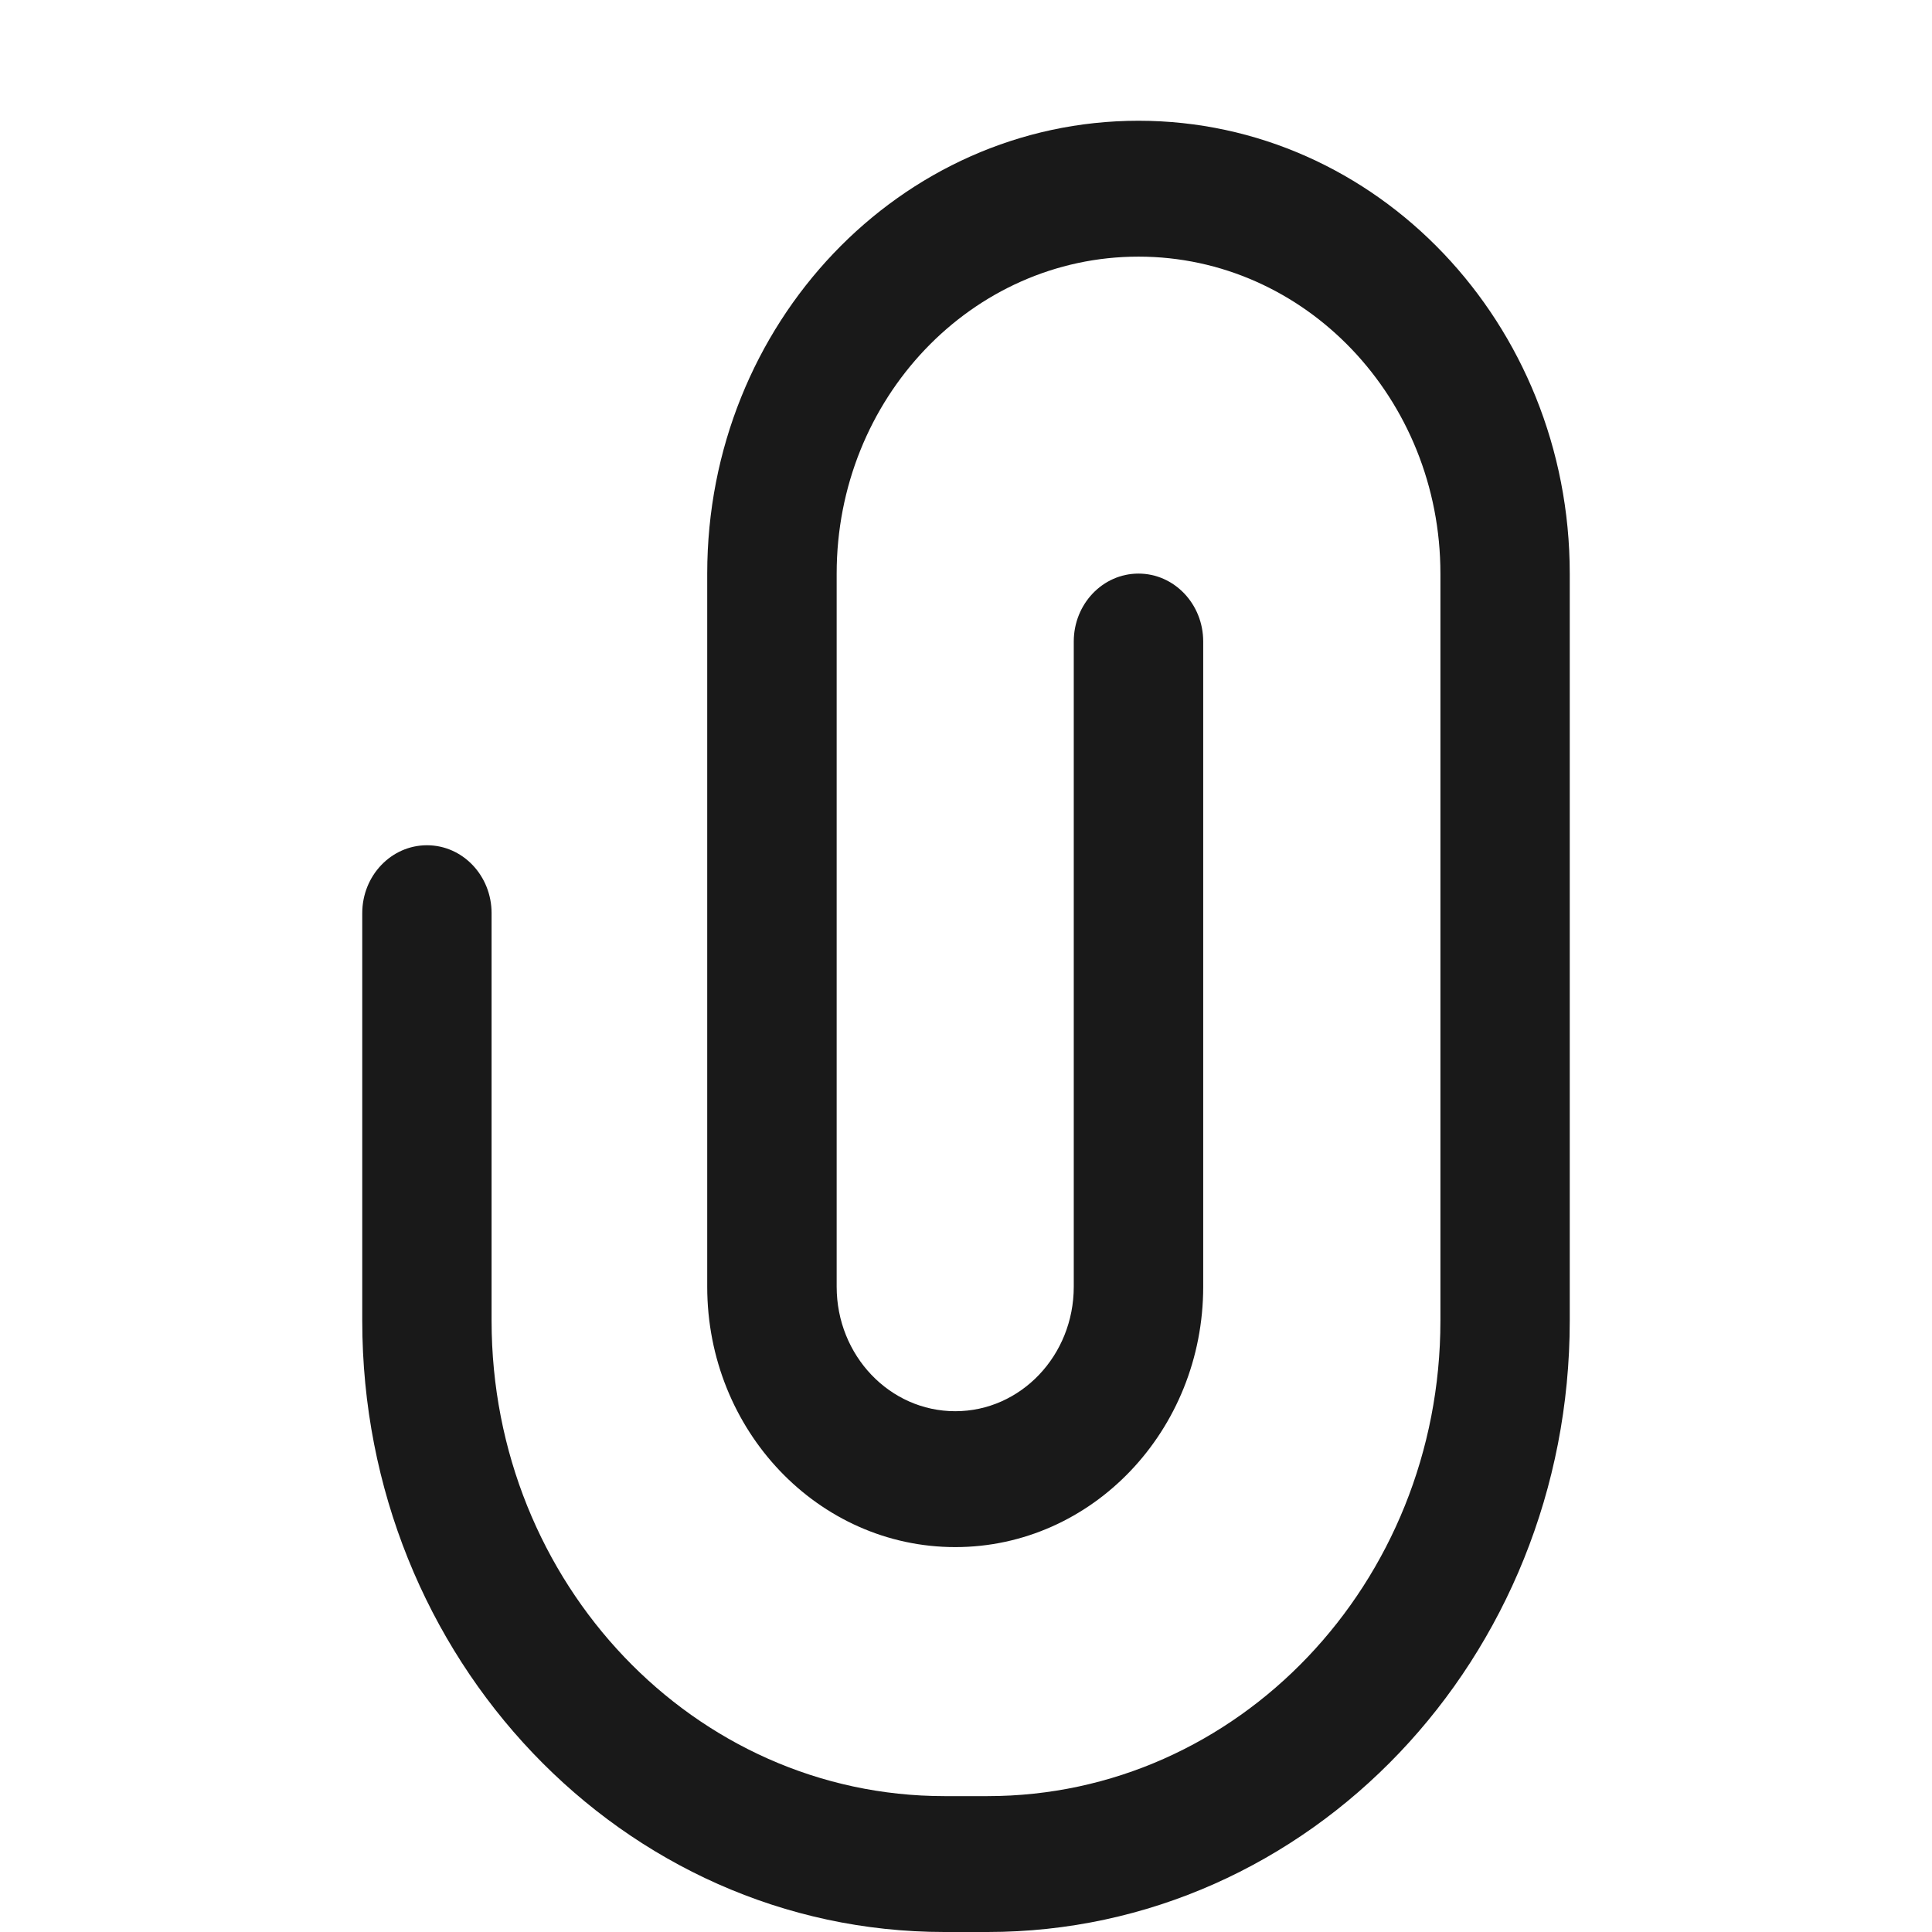
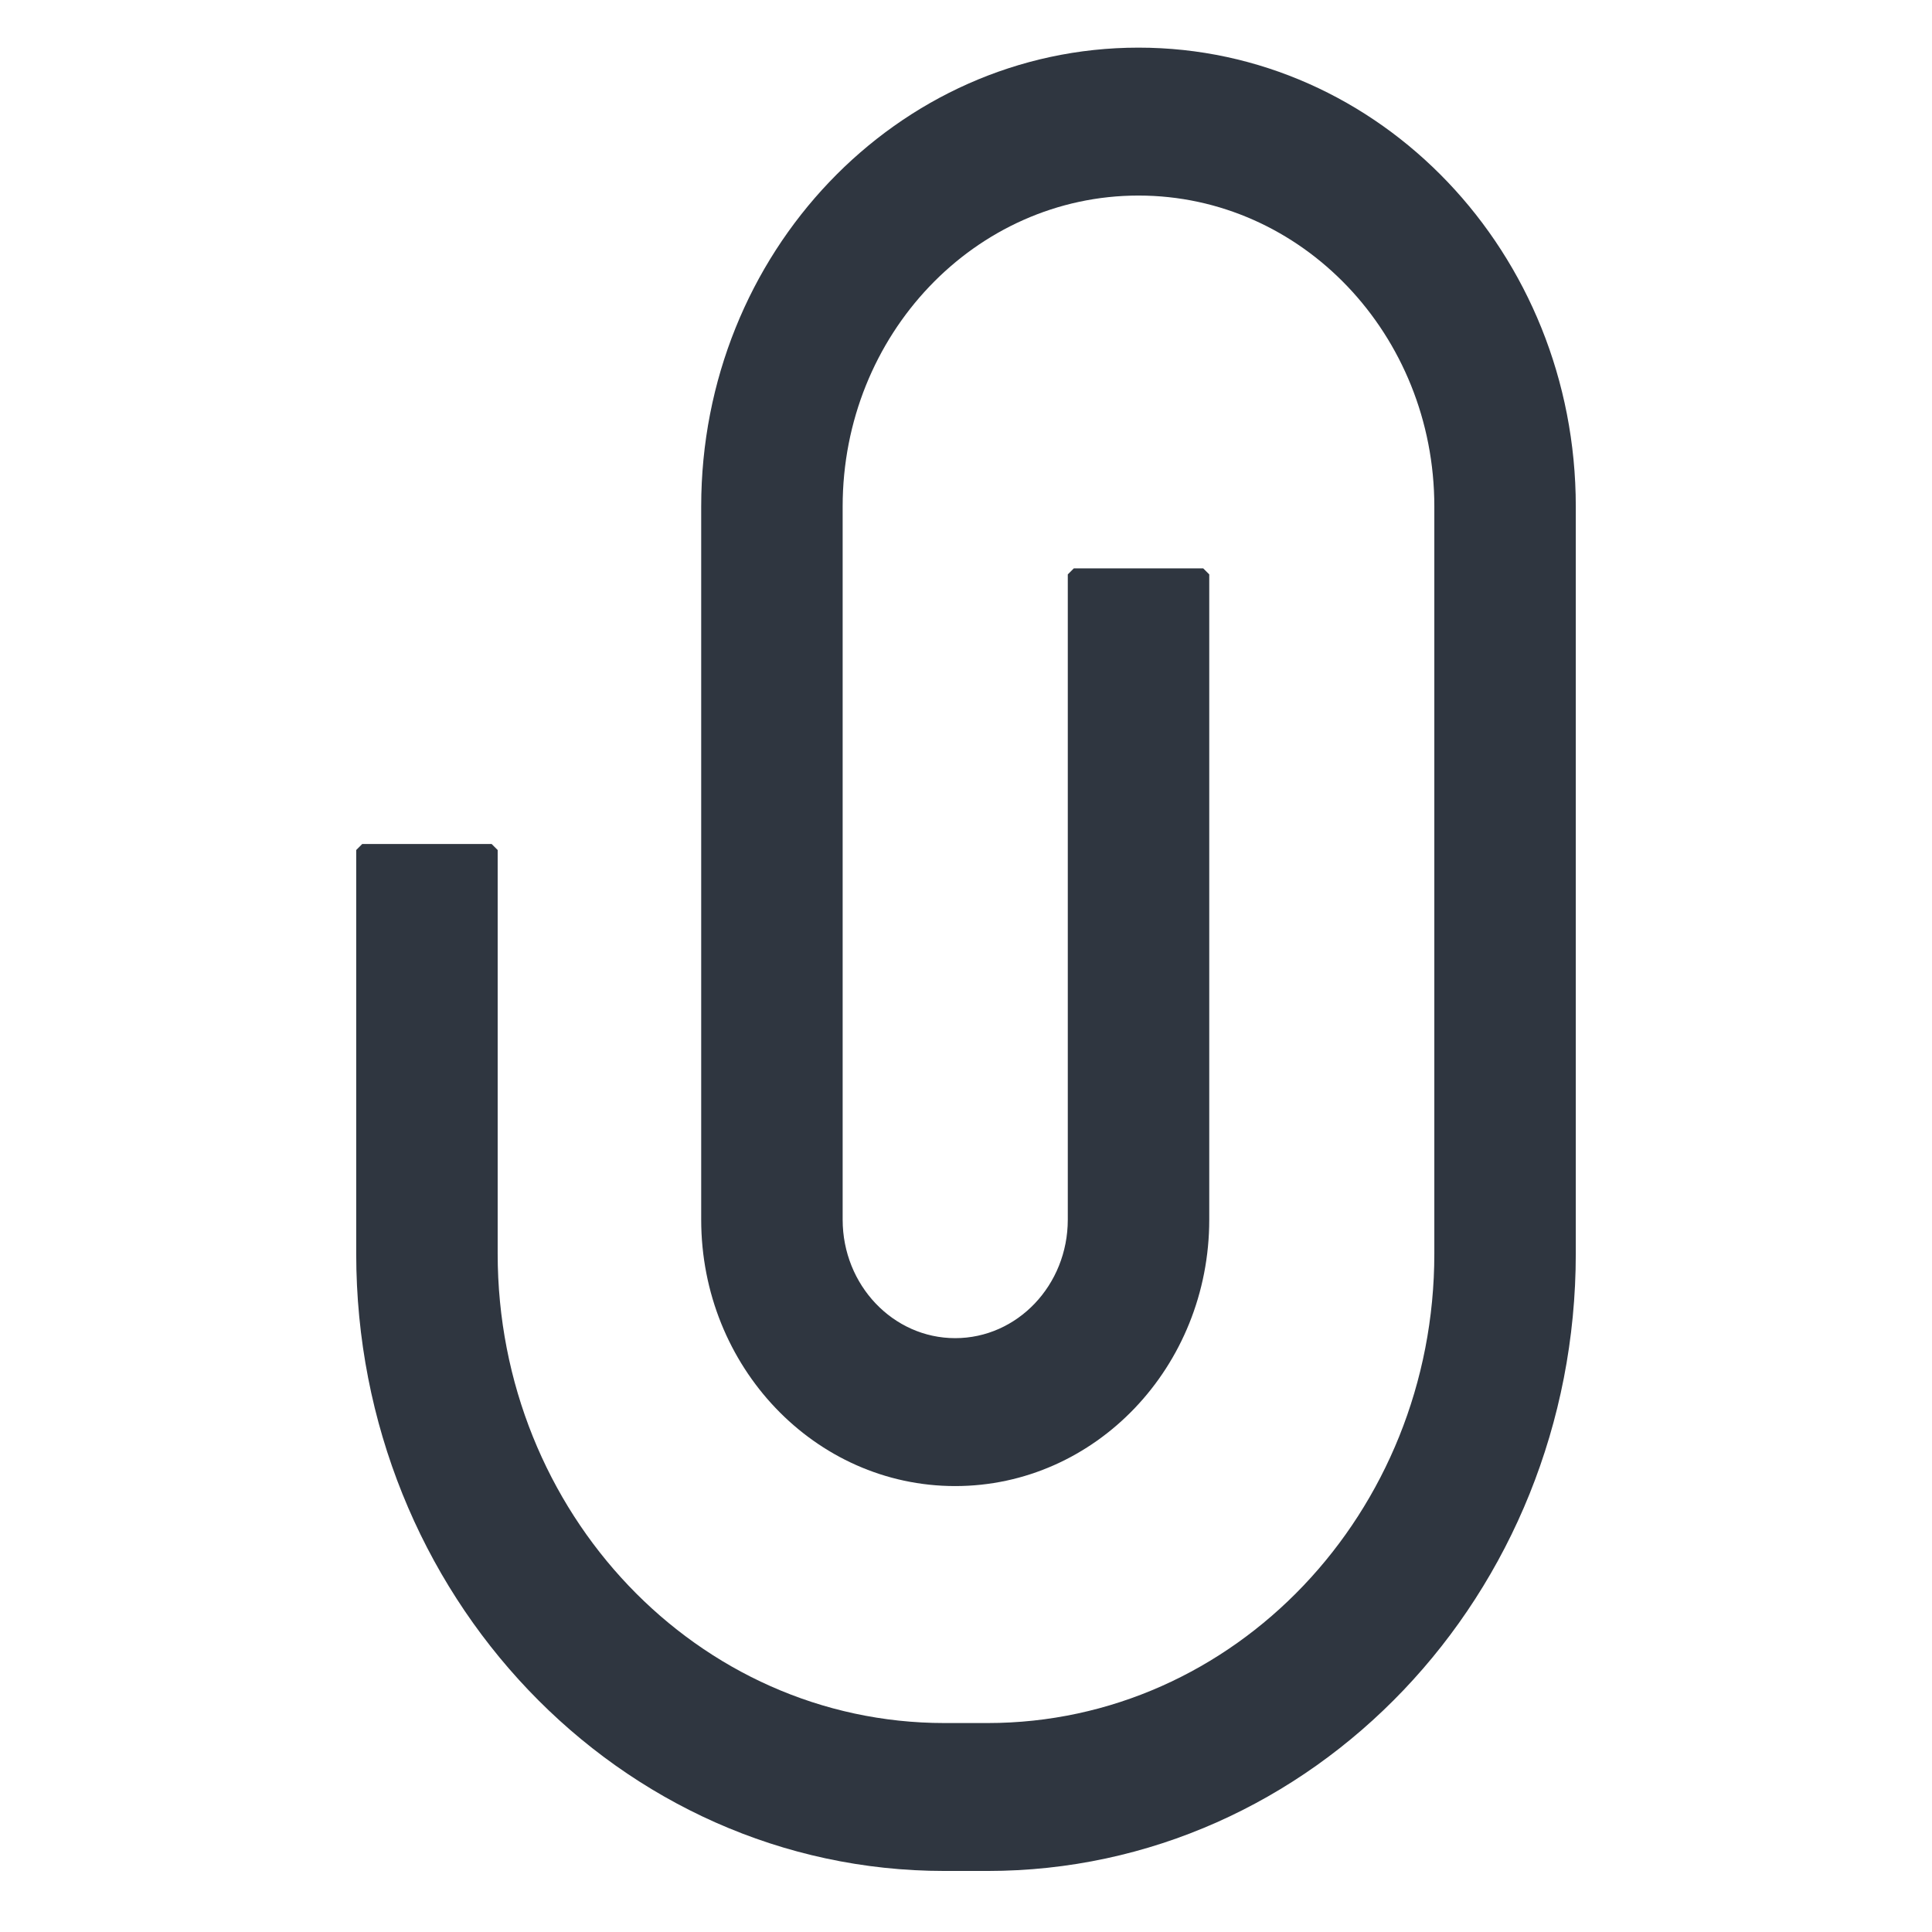
- <svg xmlns="http://www.w3.org/2000/svg" width="18px" height="18px" viewBox="0 0 18 18" version="1.1">
-   <g id="AI对话" stroke="none" stroke-width="1" fill="none" fill-rule="evenodd">
-     <g id="聊天对话框备份-2" transform="translate(-535, -760)">
-       <g id="编组-31" transform="translate(431, 646)">
-         <g id="编组-32备份" transform="translate(96, 107)">
-           <g id="ICON/对话框/Agent备份-2" transform="translate(6.875, 5.875)">
-             <rect id="矩形" x="0" y="0" width="20.25" height="20.25" />
-             <rect id="矩形" x="1.125" y="1.125" width="18" height="18" />
-             <g id="Lovart--The-worlds-first-design-agent-for-all-design-purposes" transform="translate(4.5, 2.25)" fill="#000000" fill-opacity="0.9" fill-rule="nonzero">
-               <path d="M0,11.18 L0,7.383 C0,7.033 0.27,6.75 0.603,6.75 C0.936,6.75 1.205,7.033 1.205,7.383 L1.205,11.18 C1.205,13.627 3.094,15.609 5.424,15.609 L5.826,15.609 C8.156,15.609 10.045,13.627 10.045,11.18 L10.045,4.219 C10.045,2.588 8.785,1.266 7.232,1.266 C5.679,1.266 4.42,2.588 4.42,4.219 L4.42,10.863 C4.42,11.504 4.914,12.023 5.525,12.023 C6.135,12.023 6.629,11.504 6.629,10.863 L6.629,4.852 C6.629,4.502 6.899,4.219 7.232,4.219 C7.565,4.219 7.835,4.502 7.835,4.852 L7.835,10.863 C7.835,12.203 6.8,13.289 5.525,13.289 C4.249,13.289 3.214,12.203 3.214,10.863 L3.214,4.219 C3.214,1.889 5.013,0 7.232,0 C9.451,0 11.25,1.889 11.25,4.219 L11.25,11.18 C11.25,14.325 8.822,16.875 5.826,16.875 L5.424,16.875 C2.428,16.875 0,14.325 0,11.18" id="路径" />
-             </g>
-           </g>
-         </g>
-       </g>
-     </g>
+ <svg xmlns="http://www.w3.org/2000/svg" width="32px" height="32px" viewBox="0 0 32 32" version="1.1">
+   <g id="ICON/Agent/附件" stroke="none" stroke-width="1" fill="none" fill-rule="evenodd">
+     <rect id="矩形" x="0" y="0" width="32" height="32" />
+     <path d="M18.857,0.789 C22.858,0.789 26.1,4.193 26.1,8.389 L26.1,20.764 C26.1,26.41 21.739,30.989 16.357,30.989 L15.643,30.989 C10.261,30.989 5.9,26.41 5.9,20.764 L5.9,14.079 L6,13.979 L8.143,13.979 L8.243,14.079 L8.243,20.764 C8.243,25.06 11.556,28.539 15.643,28.539 L16.357,28.539 C20.444,28.539 23.757,25.06 23.757,20.764 L23.757,8.389 C23.757,5.544 21.562,3.239 18.857,3.239 C16.152,3.239 13.957,5.544 13.957,8.389 L13.957,20.201 C13.957,21.286 14.793,22.164 15.821,22.164 C16.85,22.164 17.686,21.286 17.686,20.201 L17.686,9.514 L17.786,9.414 L19.929,9.414 L20.029,9.514 L20.029,20.201 C20.029,22.637 18.146,24.614 15.821,24.614 C13.497,24.614 11.614,22.637 11.614,20.201 L11.614,8.389 C11.614,4.193 14.856,0.789 18.857,0.789 Z" id="路径" fill="#2F3640" fill-rule="nonzero" />
  </g>
</svg>
